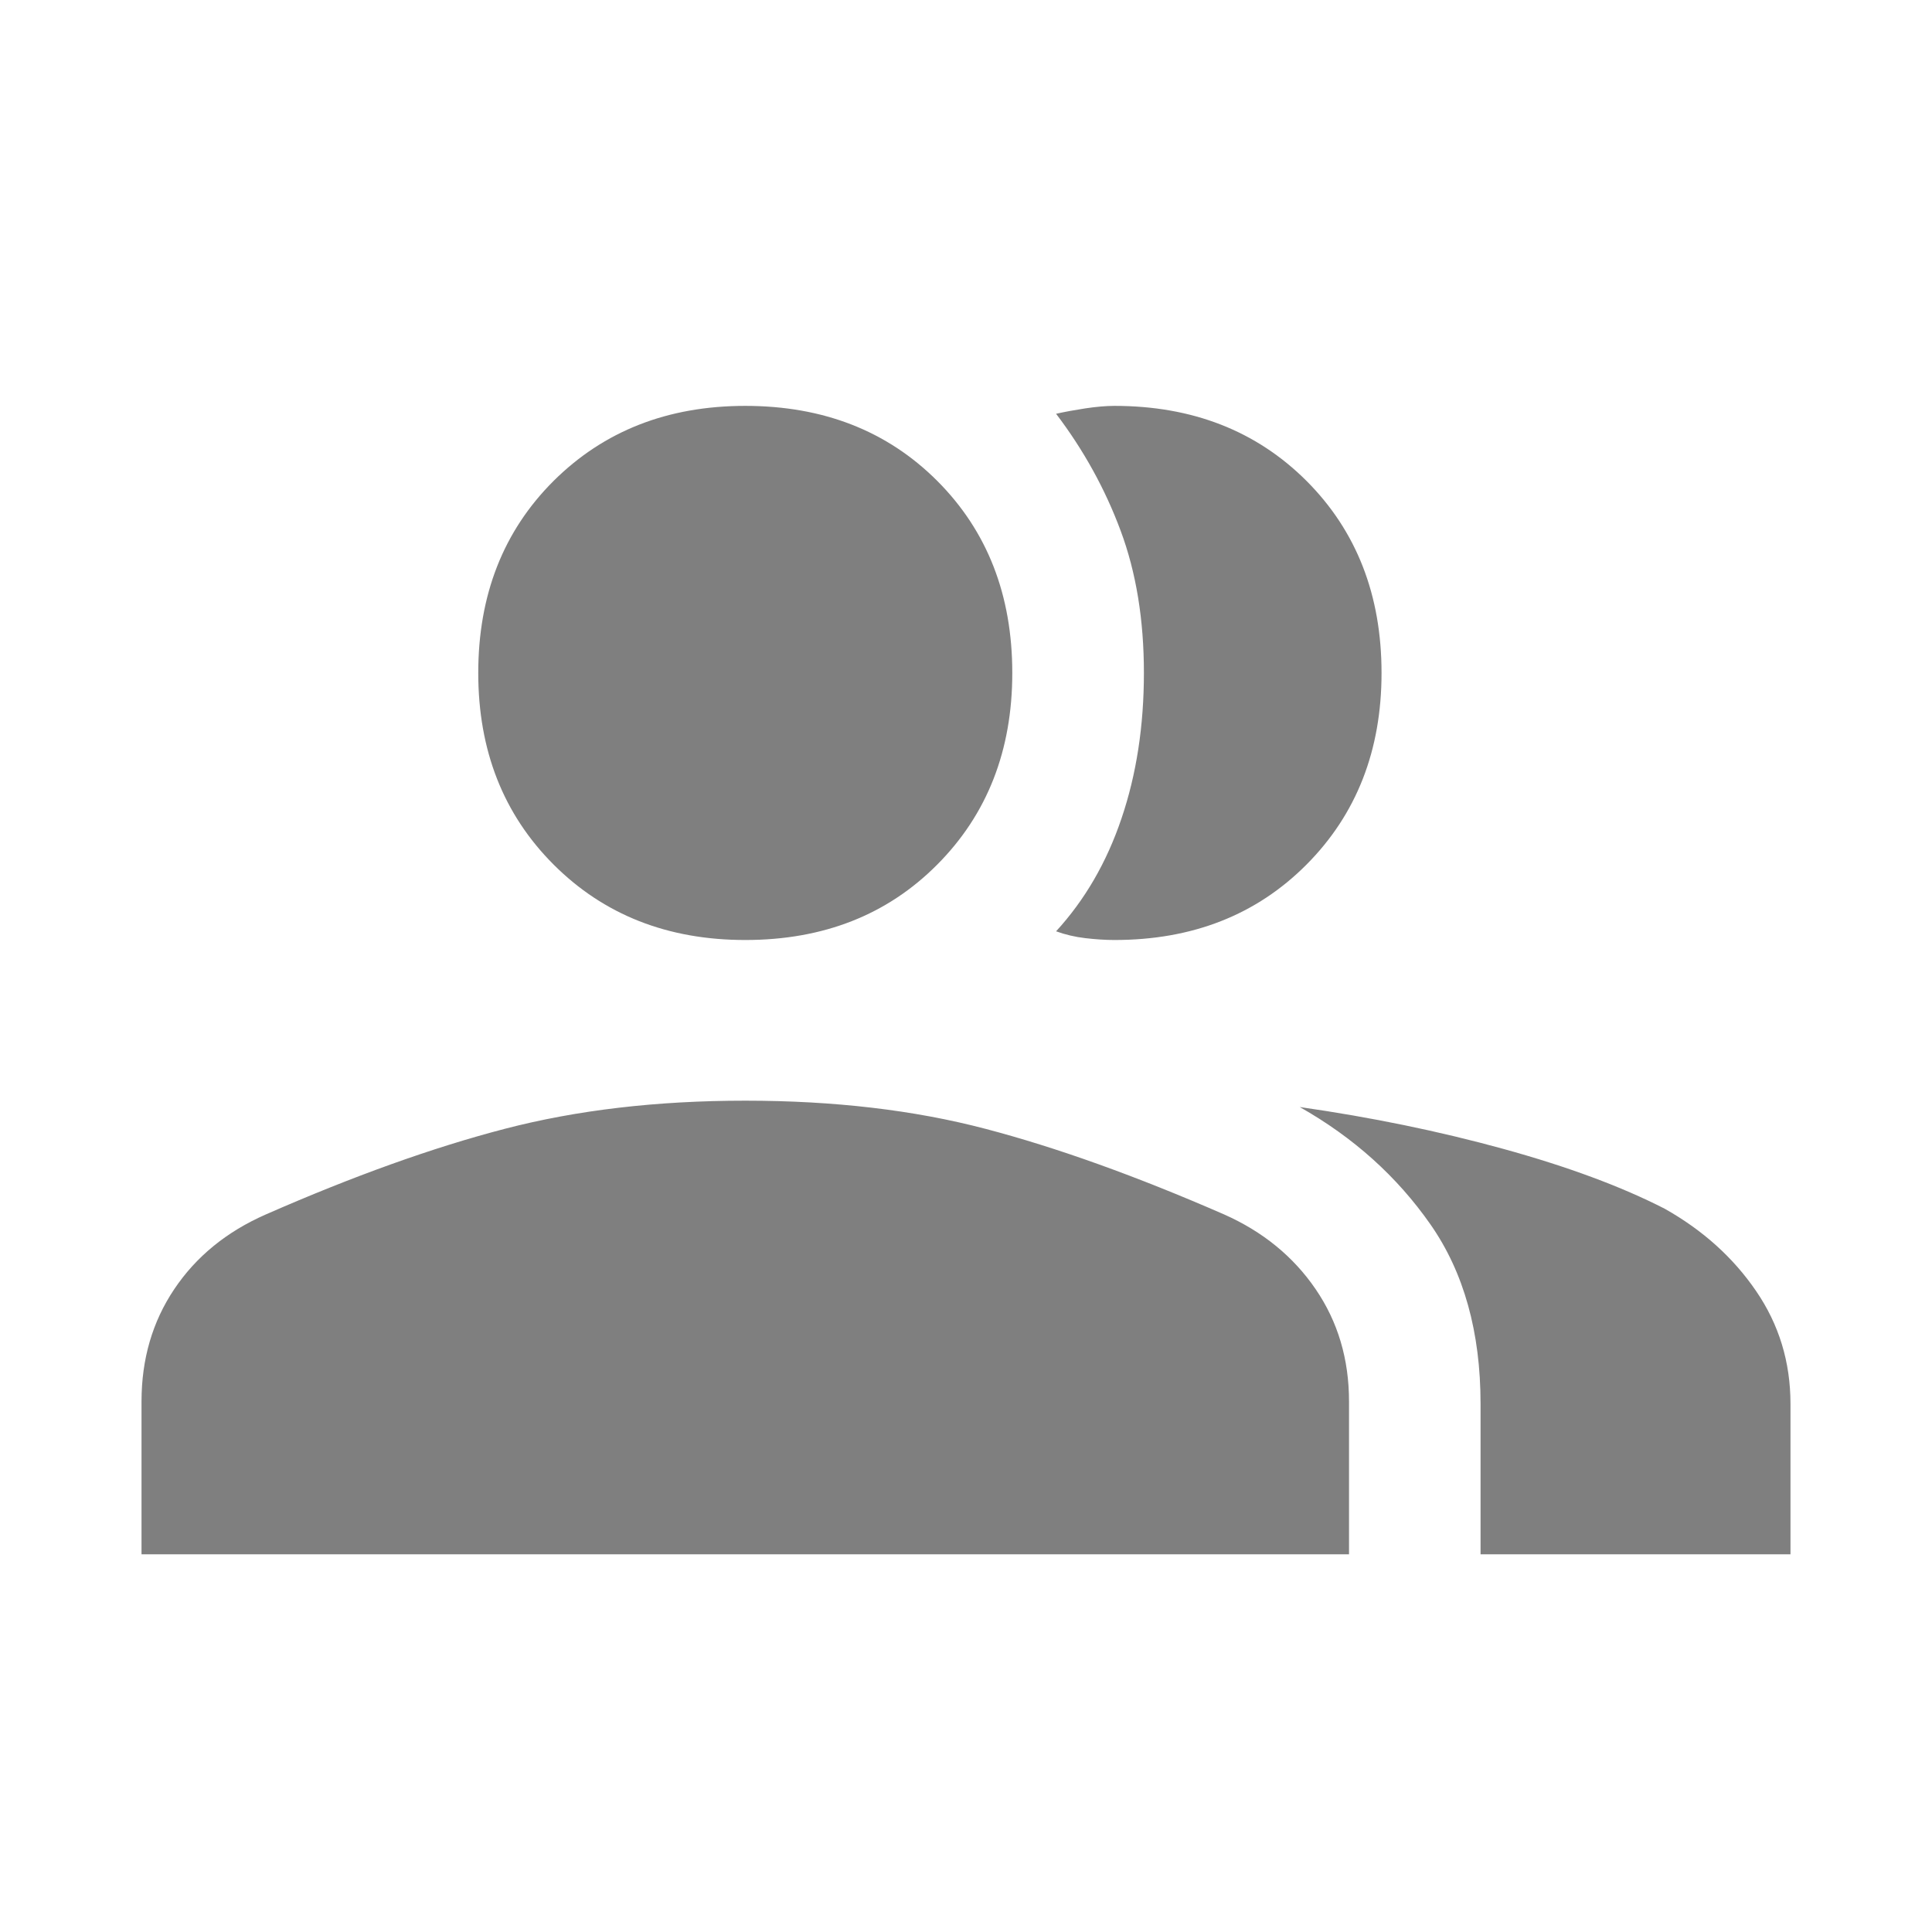
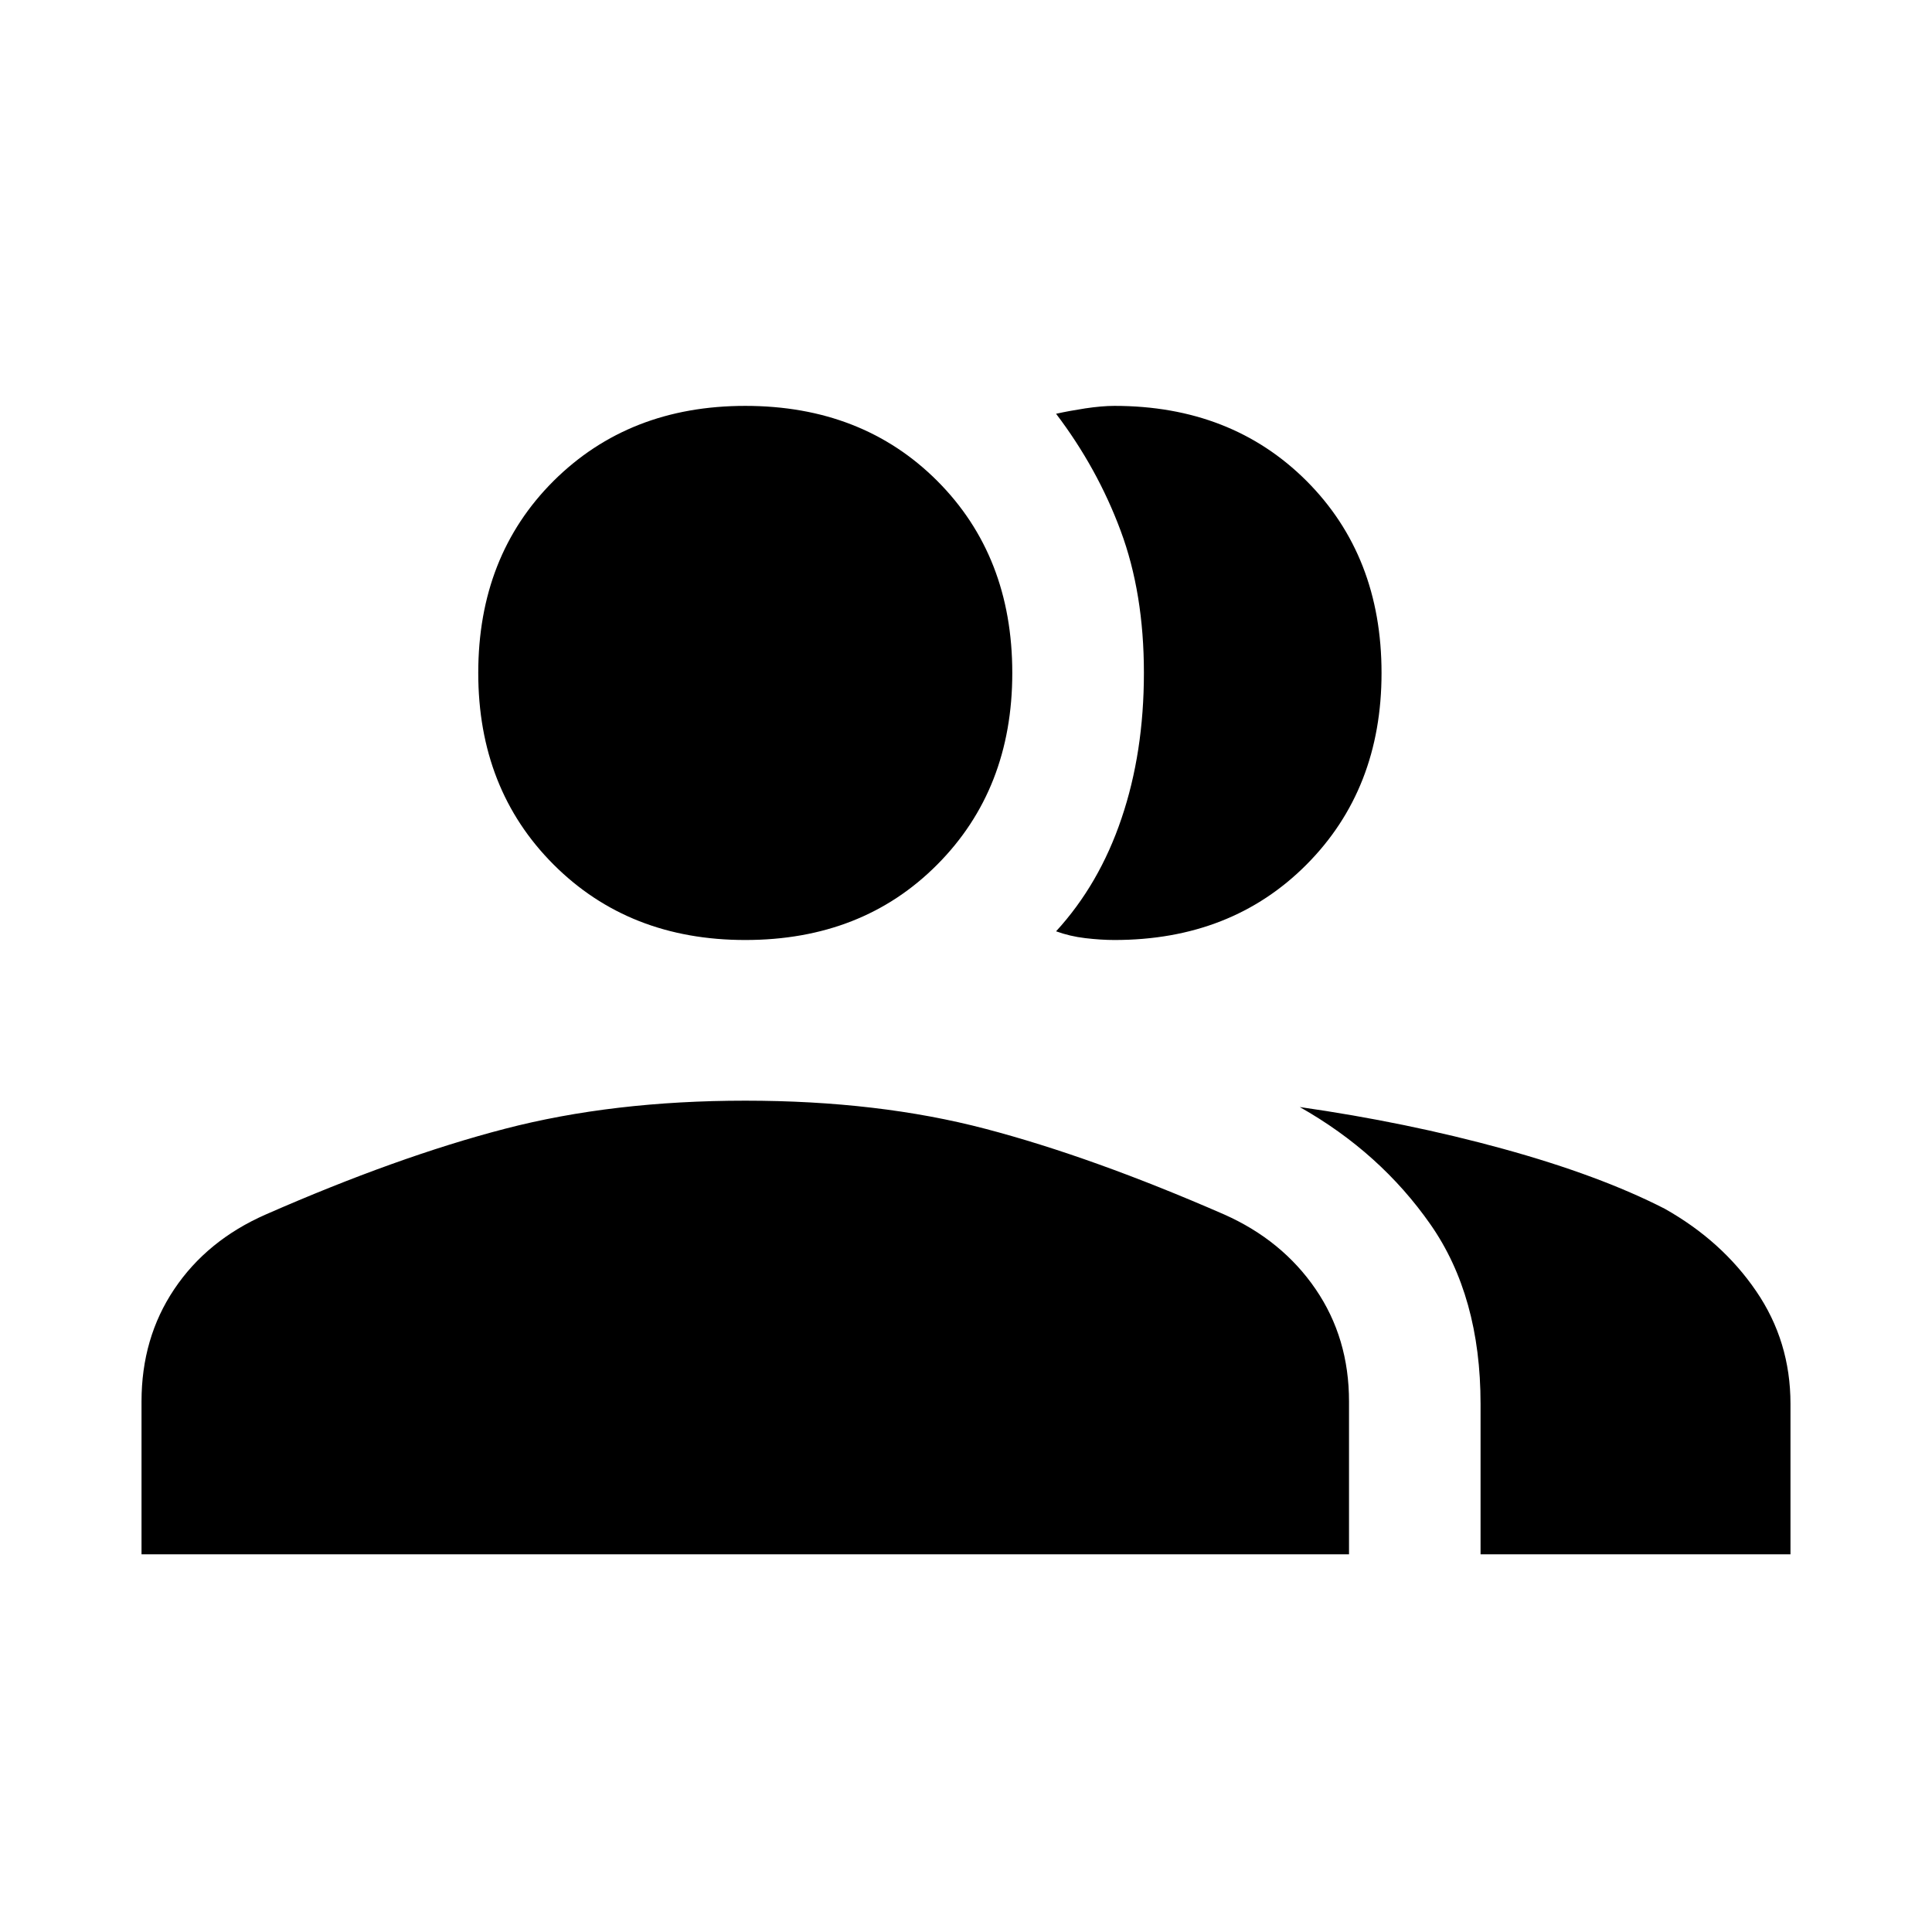
<svg xmlns="http://www.w3.org/2000/svg" width="24" height="24" viewBox="0 0 24 24" fill="none">
-   <path d="M1.758 19.308V17.41C1.758 16.884 1.893 16.419 2.165 16.014C2.436 15.61 2.815 15.3 3.303 15.086C4.386 14.611 5.374 14.256 6.269 14.023C7.164 13.79 8.16 13.673 9.258 13.673C10.362 13.673 11.357 13.79 12.243 14.023C13.13 14.256 14.118 14.611 15.206 15.086C15.688 15.3 16.067 15.61 16.343 16.014C16.62 16.419 16.758 16.884 16.758 17.41V19.308H1.758ZM18.392 19.308V17.439C18.392 16.549 18.185 15.806 17.771 15.212C17.356 14.617 16.815 14.13 16.146 13.752C17.033 13.879 17.876 14.052 18.675 14.272C19.474 14.492 20.142 14.74 20.679 15.015C21.152 15.281 21.531 15.622 21.815 16.038C22.1 16.454 22.242 16.921 22.242 17.439V19.308H18.392ZM9.258 11.677C8.295 11.677 7.502 11.365 6.877 10.74C6.253 10.116 5.941 9.322 5.941 8.36C5.941 7.391 6.253 6.596 6.877 5.974C7.502 5.353 8.295 5.042 9.258 5.042C10.227 5.042 11.022 5.353 11.643 5.974C12.264 6.596 12.575 7.391 12.575 8.36C12.575 9.322 12.264 10.116 11.643 10.74C11.022 11.365 10.227 11.677 9.258 11.677ZM17.162 8.36C17.162 9.322 16.851 10.116 16.23 10.74C15.608 11.365 14.813 11.677 13.844 11.677C13.731 11.677 13.611 11.669 13.482 11.654C13.353 11.639 13.232 11.61 13.119 11.569C13.476 11.18 13.748 10.712 13.932 10.166C14.117 9.621 14.21 9.018 14.21 8.358C14.21 7.699 14.114 7.111 13.921 6.593C13.729 6.076 13.462 5.592 13.119 5.14C13.226 5.116 13.347 5.094 13.482 5.073C13.617 5.053 13.738 5.042 13.844 5.042C14.813 5.042 15.608 5.353 16.23 5.974C16.851 6.596 17.162 7.391 17.162 8.36Z" fill="black" fill-opacity="0.5" />
+   <path d="M1.758 19.308V17.41C1.758 16.884 1.893 16.419 2.165 16.014C2.436 15.61 2.815 15.3 3.303 15.086C4.386 14.611 5.374 14.256 6.269 14.023C7.164 13.79 8.16 13.673 9.258 13.673C10.362 13.673 11.357 13.79 12.243 14.023C13.13 14.256 14.118 14.611 15.206 15.086C15.688 15.3 16.067 15.61 16.343 16.014C16.62 16.419 16.758 16.884 16.758 17.41V19.308H1.758ZM18.392 19.308V17.439C18.392 16.549 18.185 15.806 17.771 15.212C17.356 14.617 16.815 14.13 16.146 13.752C17.033 13.879 17.876 14.052 18.675 14.272C19.474 14.492 20.142 14.74 20.679 15.015C21.152 15.281 21.531 15.622 21.815 16.038C22.1 16.454 22.242 16.921 22.242 17.439V19.308H18.392ZM9.258 11.677C8.295 11.677 7.502 11.365 6.877 10.74C6.253 10.116 5.941 9.322 5.941 8.36C5.941 7.391 6.253 6.596 6.877 5.974C7.502 5.353 8.295 5.042 9.258 5.042C10.227 5.042 11.022 5.353 11.643 5.974C12.264 6.596 12.575 7.391 12.575 8.36C12.575 9.322 12.264 10.116 11.643 10.74C11.022 11.365 10.227 11.677 9.258 11.677ZM17.162 8.36C17.162 9.322 16.851 10.116 16.23 10.74C15.608 11.365 14.813 11.677 13.844 11.677C13.731 11.677 13.611 11.669 13.482 11.654C13.353 11.639 13.232 11.61 13.119 11.569C13.476 11.18 13.748 10.712 13.932 10.166C14.117 9.621 14.21 9.018 14.21 8.358C14.21 7.699 14.114 7.111 13.921 6.593C13.729 6.076 13.462 5.592 13.119 5.14C13.226 5.116 13.347 5.094 13.482 5.073C13.617 5.053 13.738 5.042 13.844 5.042C14.813 5.042 15.608 5.353 16.23 5.974C16.851 6.596 17.162 7.391 17.162 8.36Z" fill="black" />
</svg>
